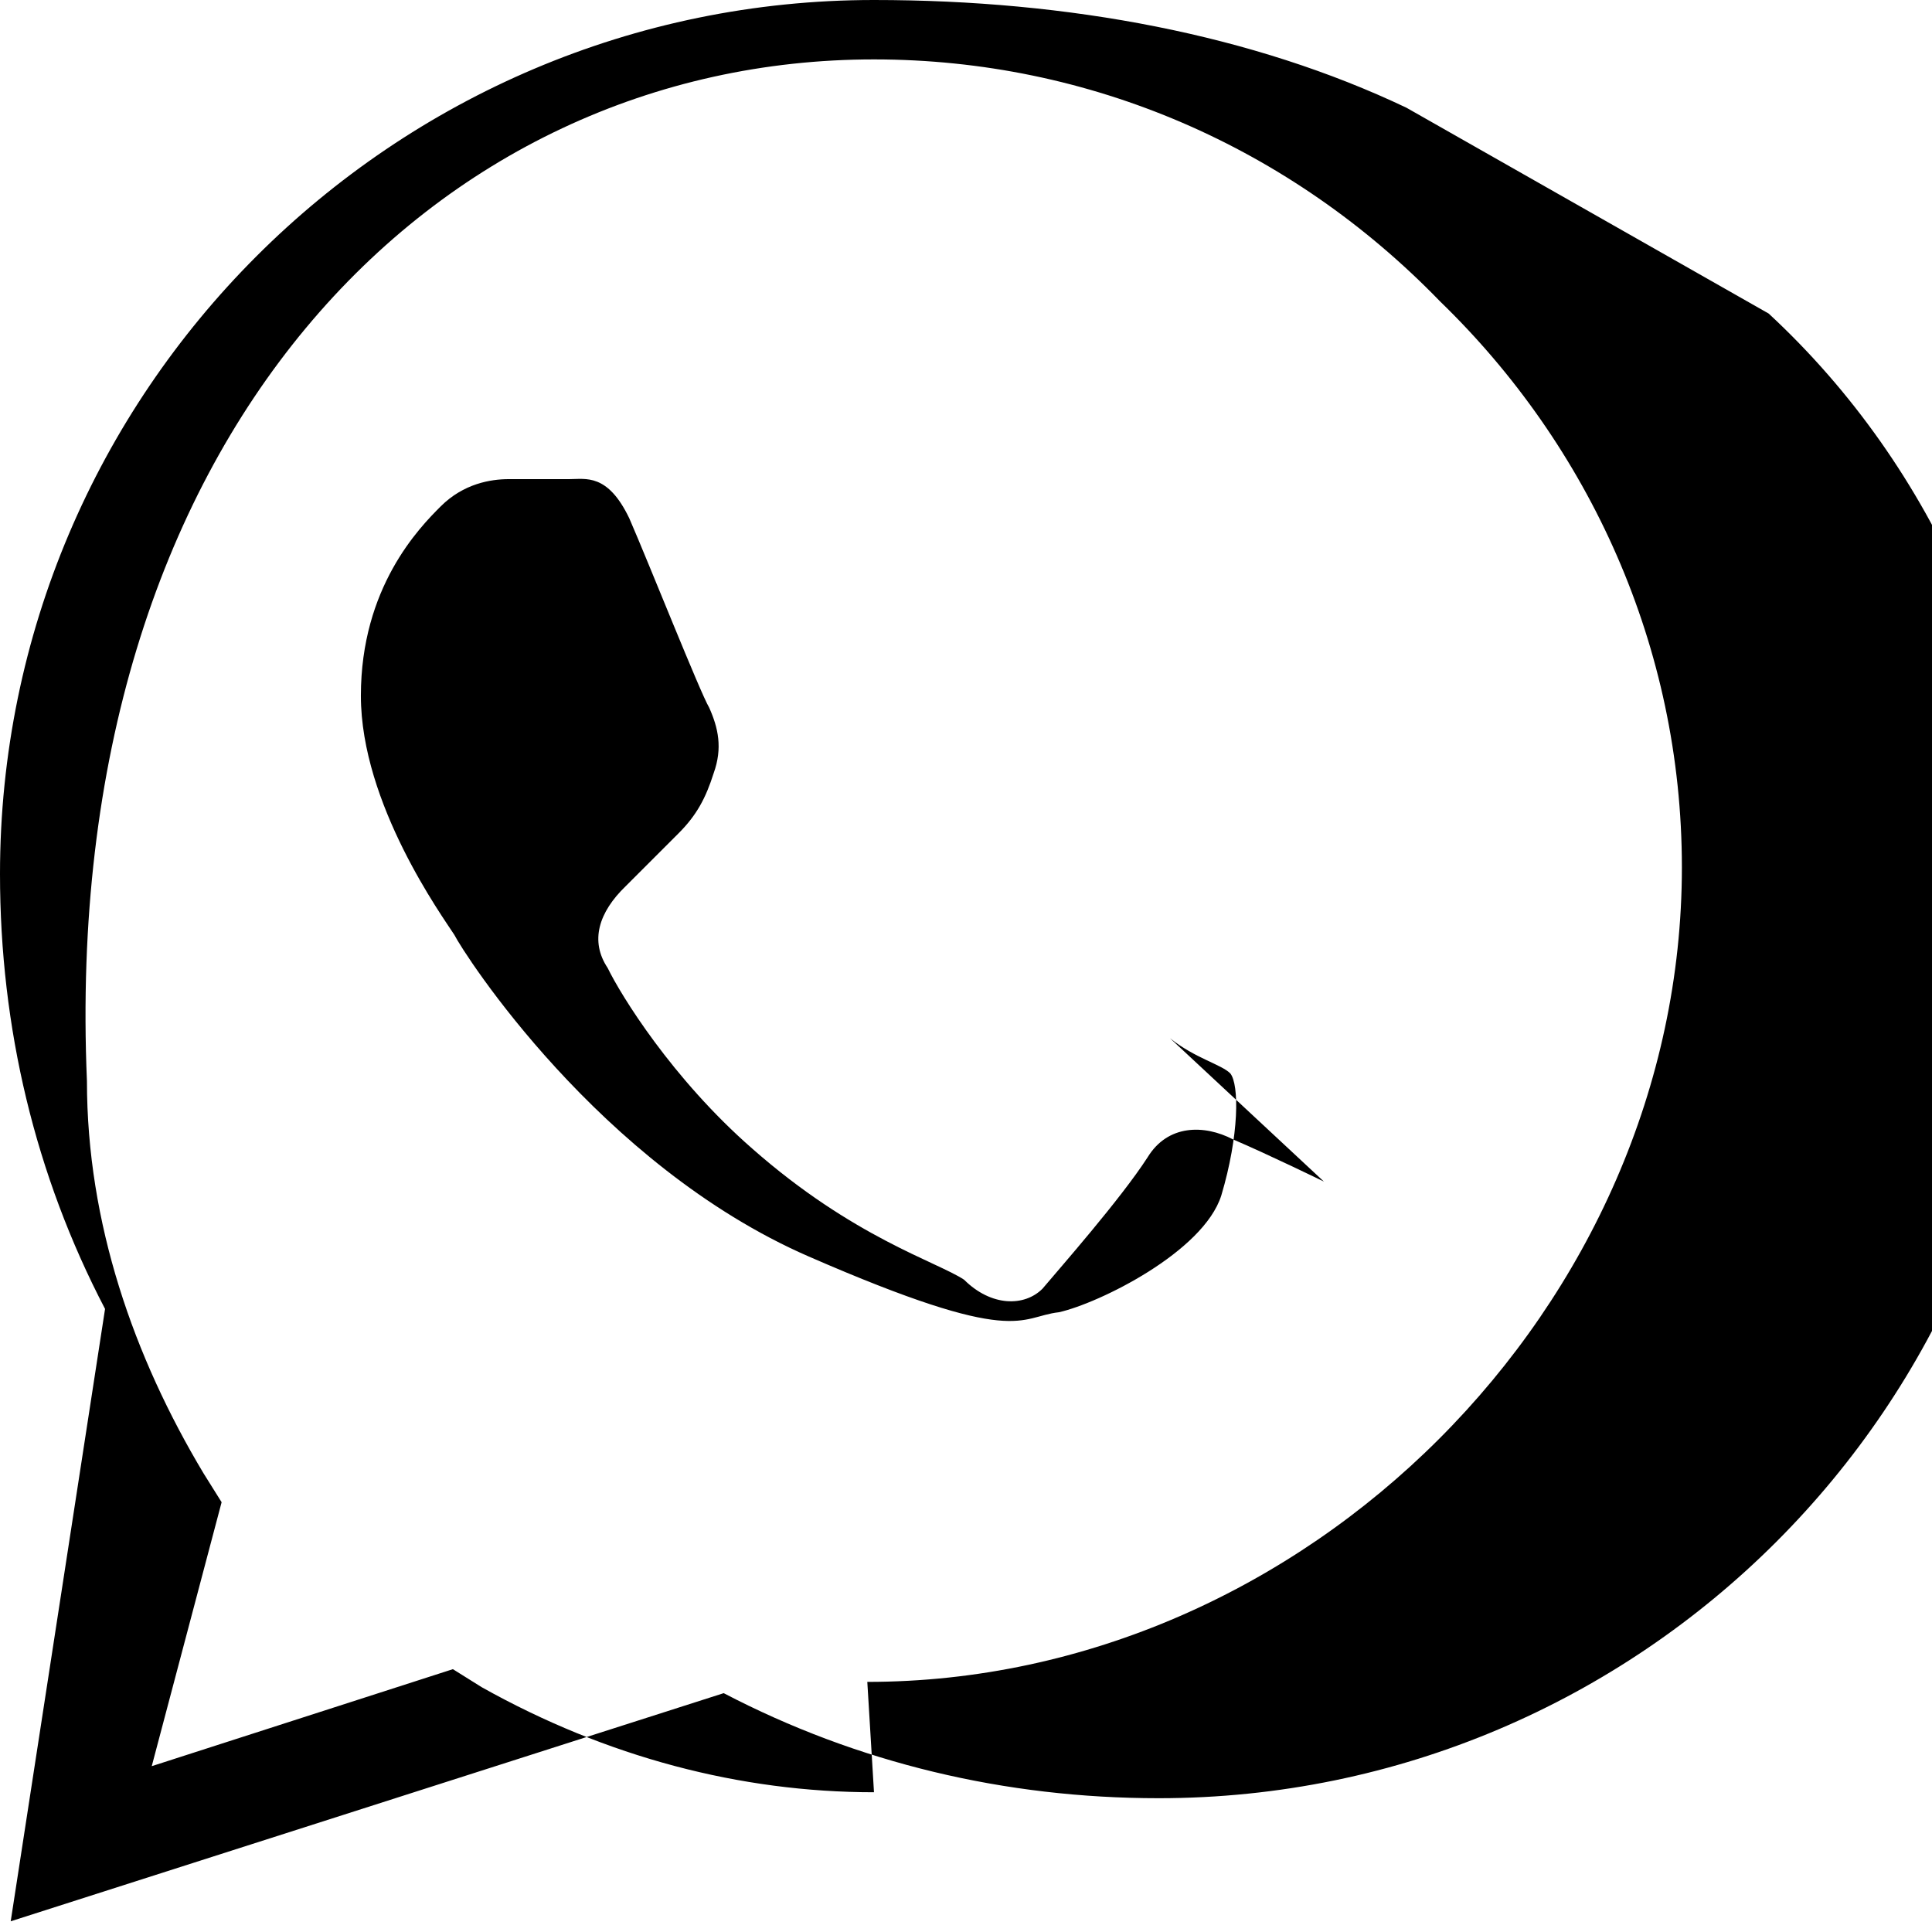
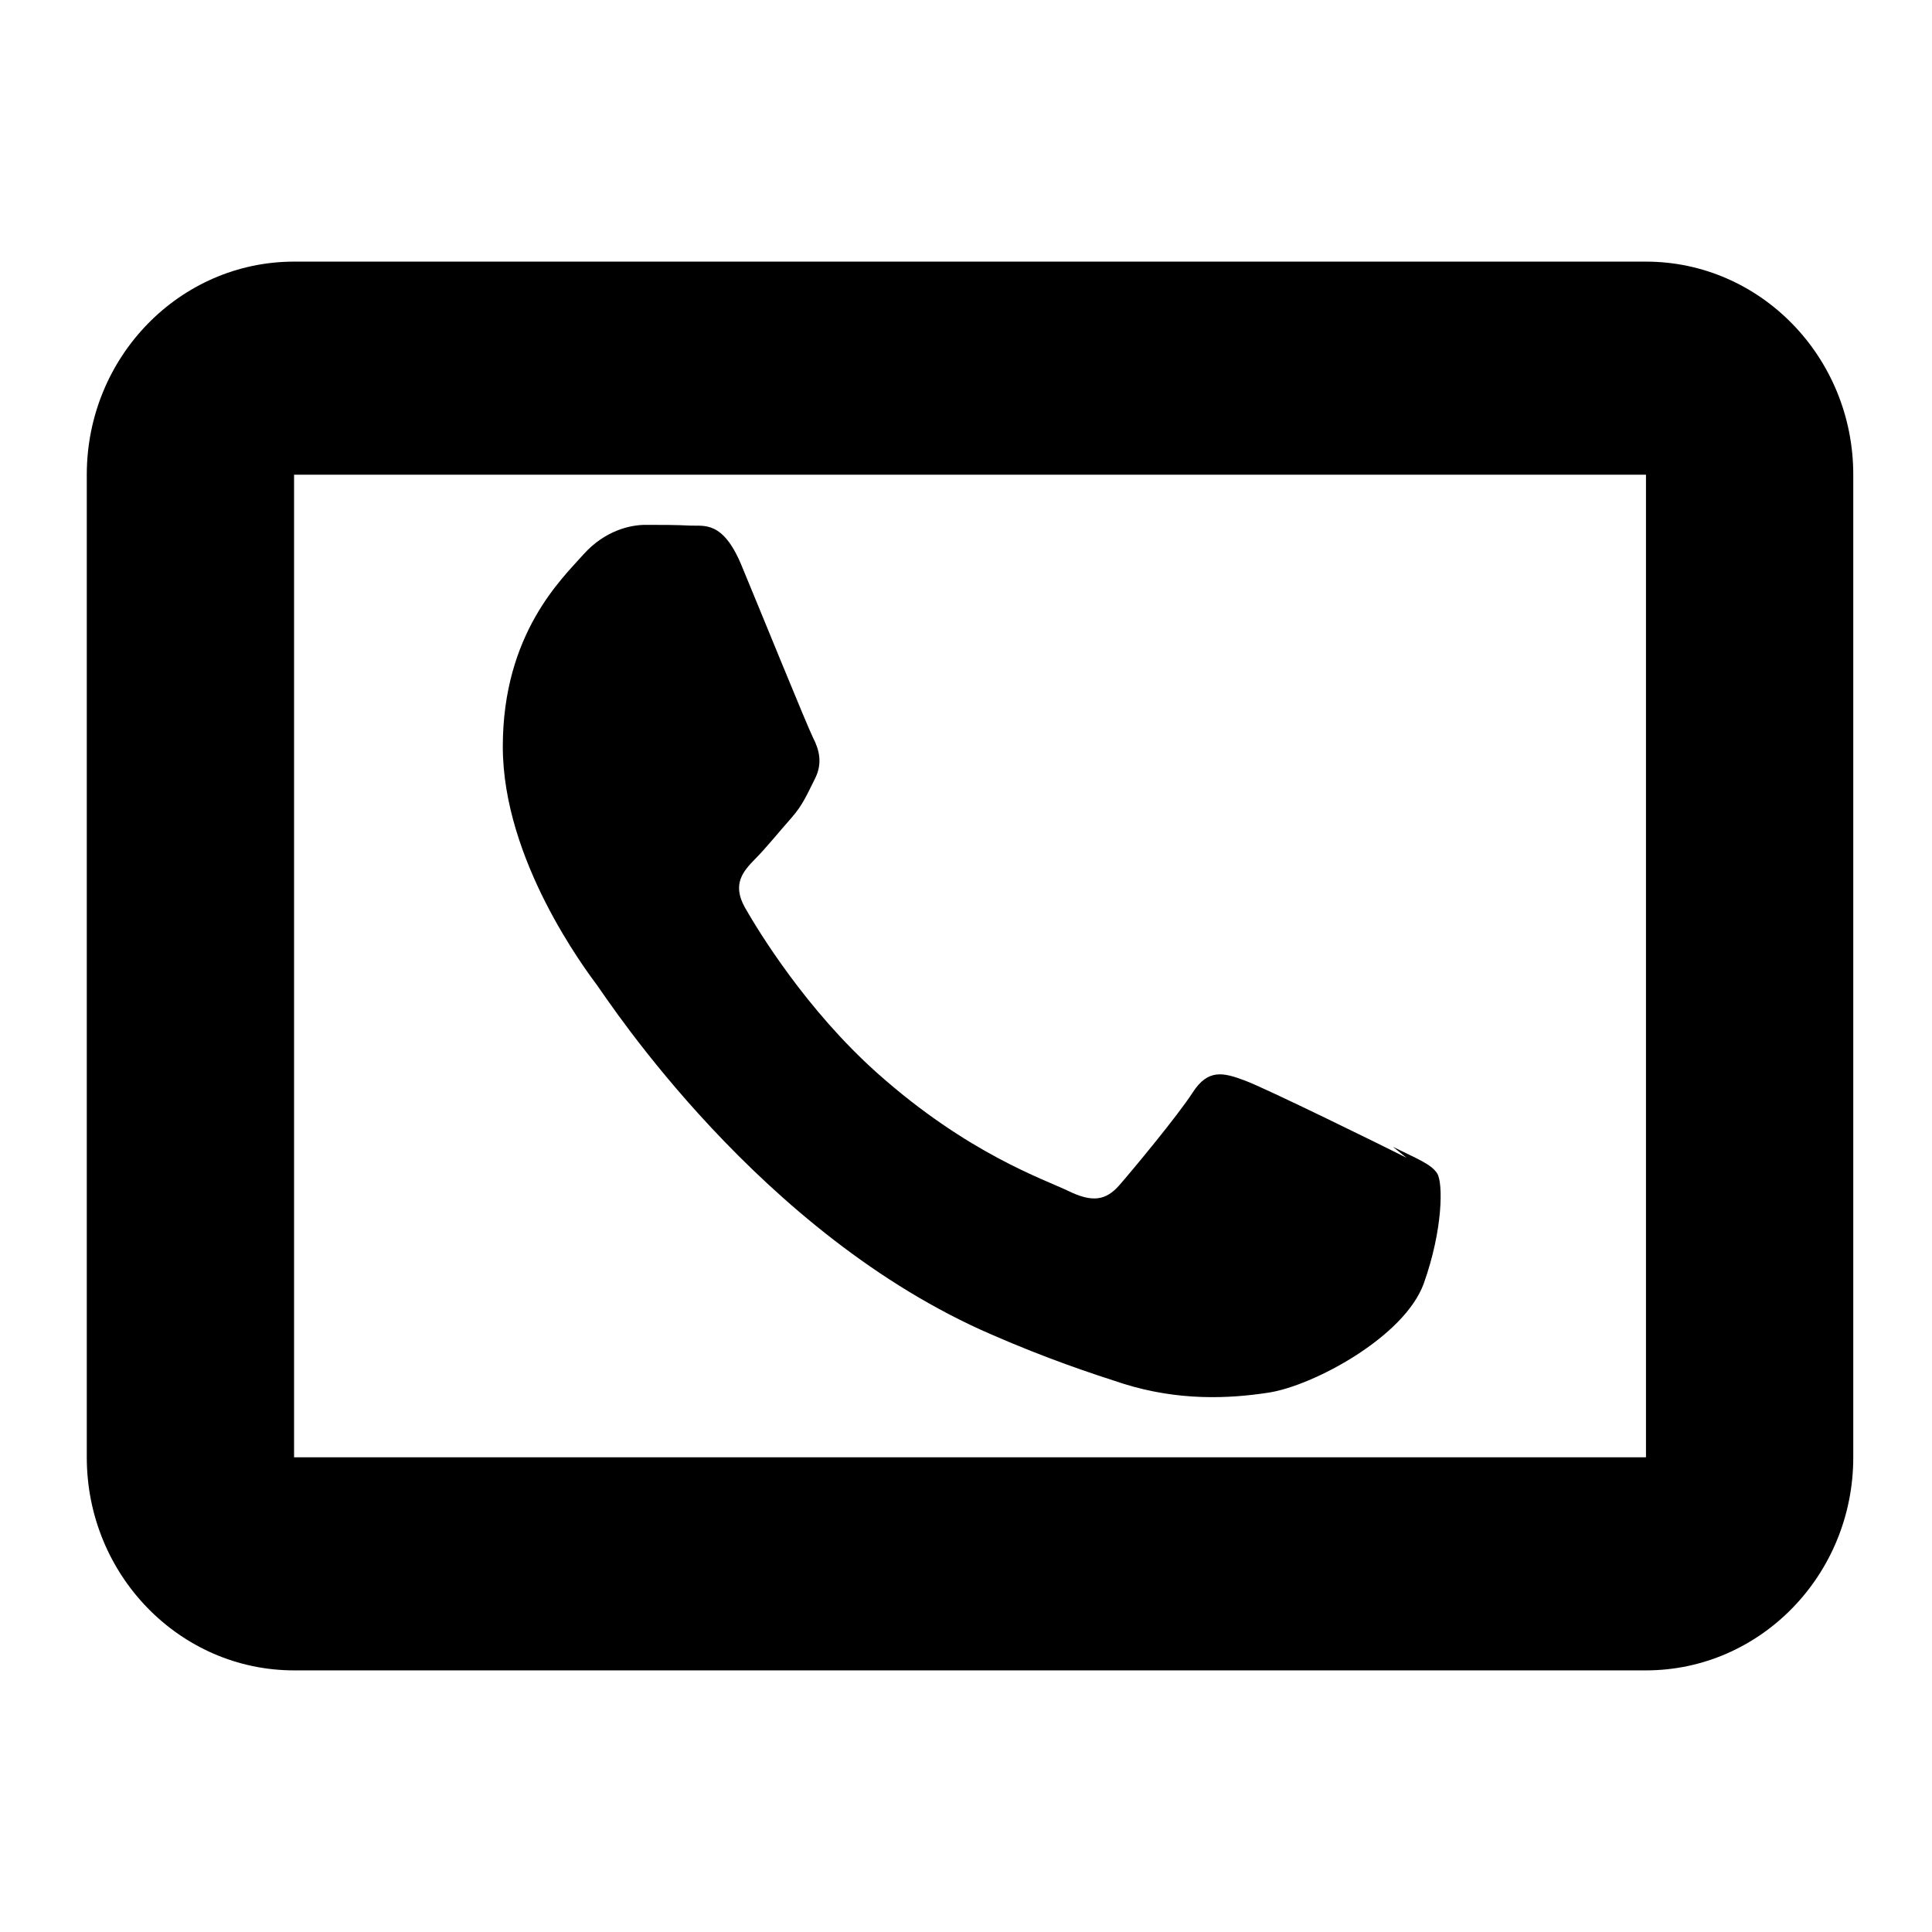
- <svg xmlns="http://www.w3.org/2000/svg" viewBox="0 0 24 24" fill="currentColor" width="24" height="24">
-   <path d="M17.471 1.338C15.571.434 13.283 0 10.857 0 4.873 0 0 4.873 0 10.857c0 1.906.437 3.741 1.305 5.403L.133 23.867l8.857-2.834c1.662.868 3.497 1.305 5.403 1.305 5.984 0 10.857-4.873 10.857-10.857 0-2.902-1.205-5.665-3.279-7.586zm-6.614 20.926c-1.662 0-3.324-.437-4.873-1.305l-.358-.224-3.741 1.205.868-3.279-.224-.358c-.868-1.449-1.449-3.110-1.449-4.873C.738 5.411 5.411 0.738 10.857 0.738c2.684 0 5.179 1.093 7.031 3.005 1.852 1.793 3.005 4.288 3.005 7.031 0 5.446-4.673 10.119-10.119 10.119zm5.589-7.586s-.693-.338-1.129-.524c-.358-.187-.812-.187-1.062.224-.338.523-1.093 1.379-1.305 1.631-.224.224-.636.224-.974-.112-.338-.224-1.379-.524-2.634-1.631-.993-.868-1.631-1.906-1.793-2.241-.224-.335-.112-.693.224-1.017.187-.187.437-.436.656-.656.224-.224.338-.436.437-.749.112-.312.056-.561-.056-.812-.112-.187-.749-1.793-.993-2.353-.269-.56-.539-.486-.749-.486-.224 0-.493 0-.749 0-.224 0-.561.056-.843.337-.269.268-.993 1.008-.993 2.354 0 1.345 1.017 2.746 1.161 2.970.112.224 1.793 2.858 4.401 3.995 2.608 1.137 2.608.749 3.110.693.499-.112 1.793-.749 2.016-1.449.224-.749.224-1.379.112-1.518-.112-.112-.437-.187-.749-.437z" />
+ <svg xmlns="http://www.w3.org/2000/svg" viewBox="0 0 24 24" width="24" height="24" fill="currentColor">
+   <path d="M17.472 14.382c-.297-.15-1.746-.862-2.01-.96-.263-.098-.454-.148-.645.148-.192.296-.744.96-.912 1.153-.168.192-.337.216-.633.072-.296-.144-1.248-.46-2.377-1.467-.879-.785-1.471-1.756-1.64-2.052-.168-.297-.018-.458.126-.606.129-.129.297-.337.446-.505.149-.169.198-.297.297-.492.099-.196.05-.365-.025-.511-.074-.148-.645-1.555-.884-2.13-.234-.571-.471-.494-.645-.503-.167-.009-.36-.009-.552-.009-.192 0-.504.072-.768.365-.263.297-1.004.981-1.004 2.39 0 1.409 1.028 2.77 1.171 2.964.143.194 2.024 3.097 4.902 4.34.684.298 1.219.476 1.635.61.686.215 1.31.187 1.803.111.551-.083 1.693-.692 1.931-1.36.238-.67.238-1.242.167-1.36-.071-.119-.263-.19-.552-.334z" />
+   <path d="M20.447 3.25H3.653C2.235 3.25 1.078 4.433 1.078 5.897v12.206c0 1.464 1.157 2.647 2.575 2.647h16.794c1.418 0 2.575-1.183 2.575-2.647V5.897c0-1.464-1.157-2.647-2.575-2.647zm0 14.853H3.653V5.897h16.794v12.206z" />
</svg>
